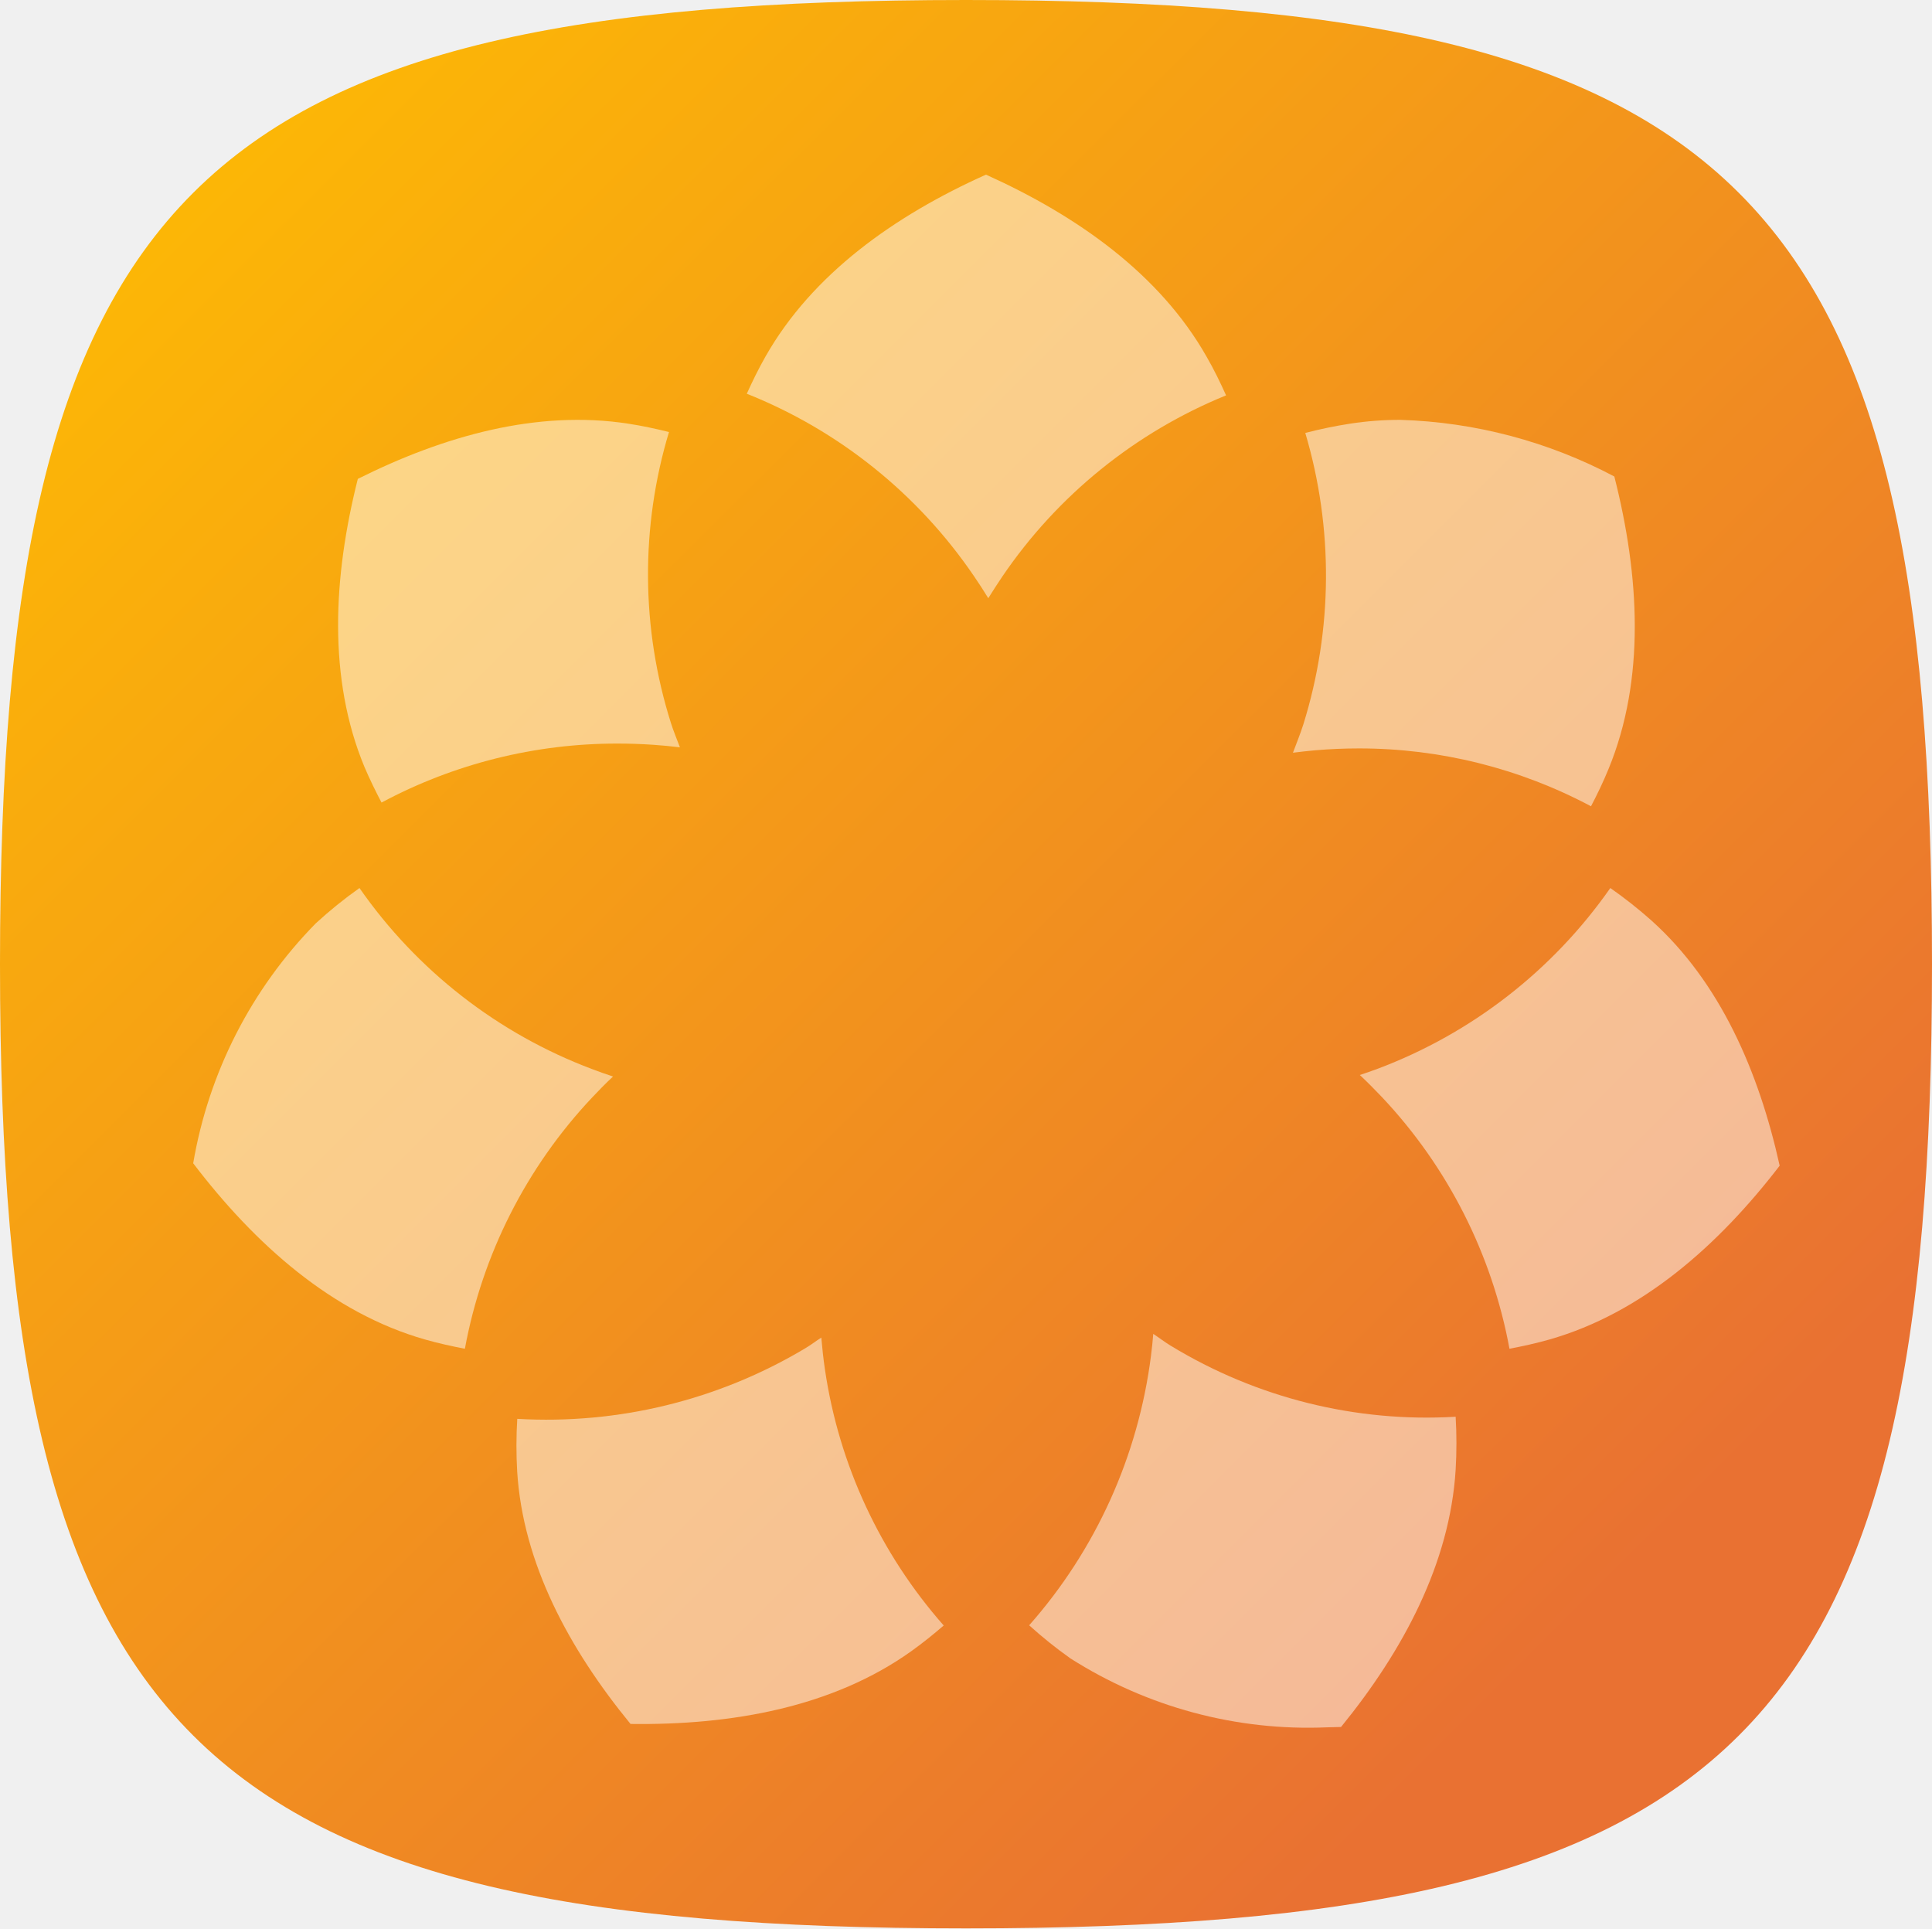
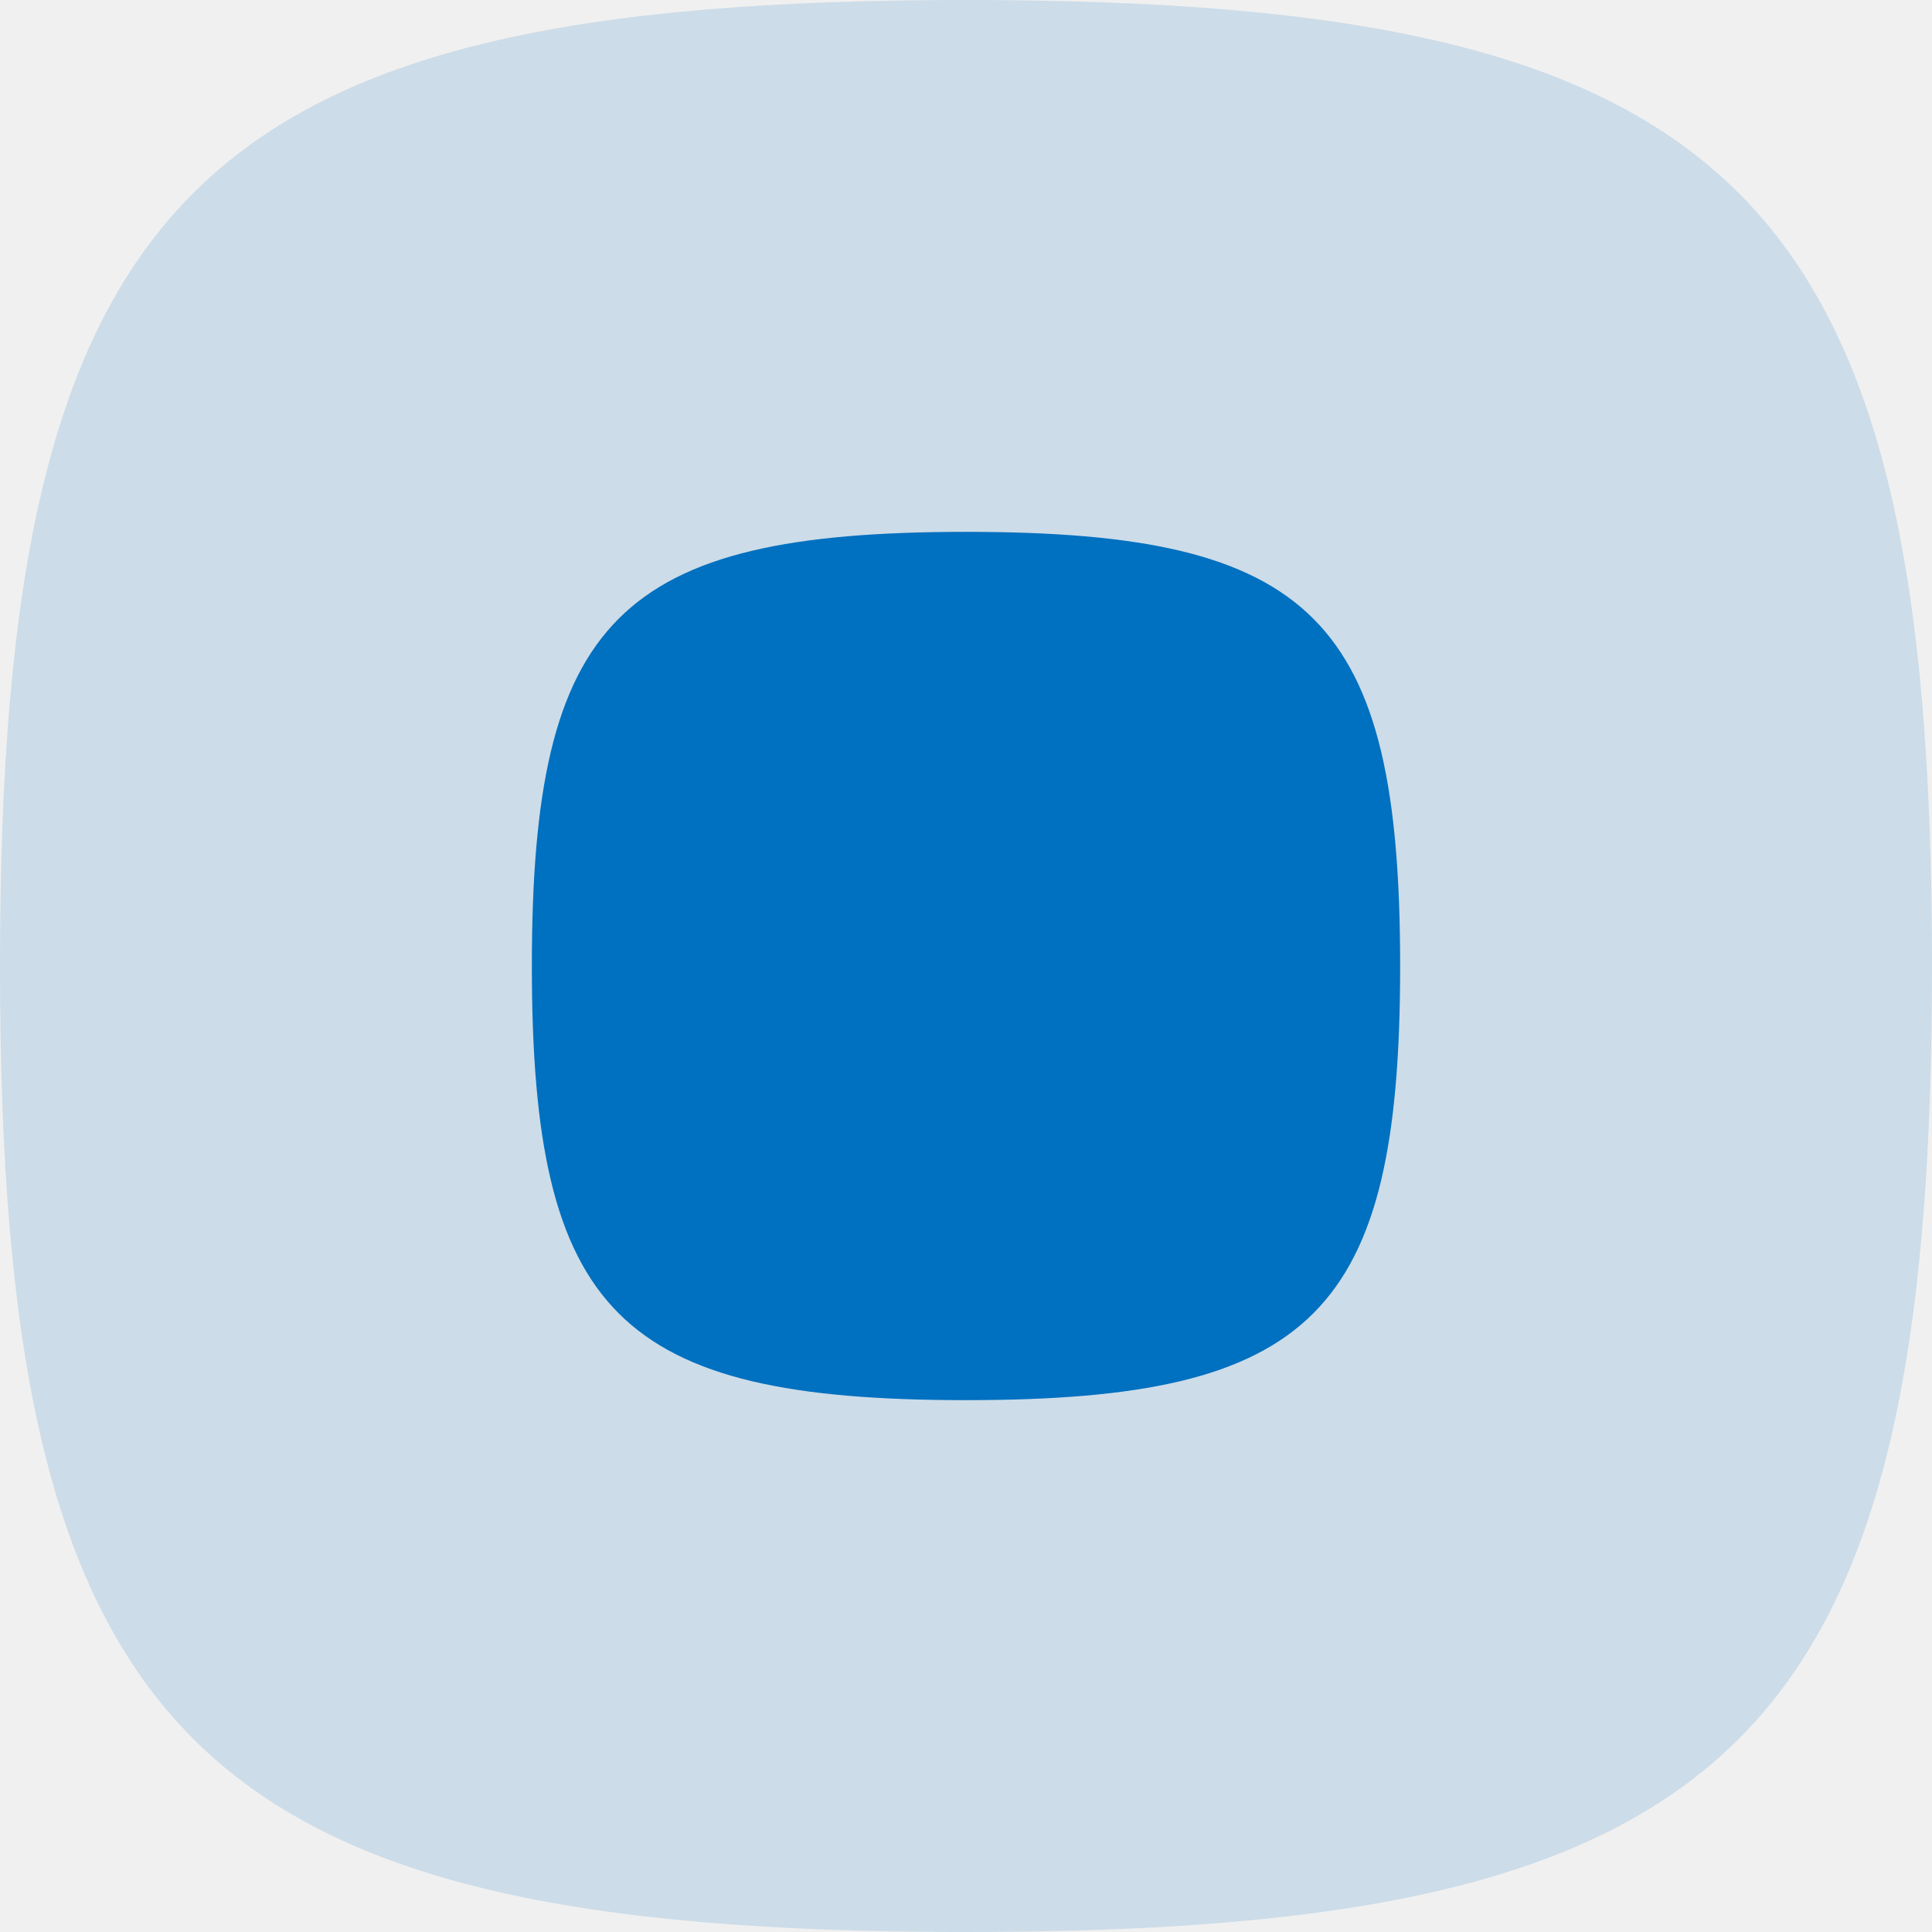
- <svg xmlns="http://www.w3.org/2000/svg" width="520" height="519" xml:space="preserve" overflow="hidden">
+ <svg xmlns="http://www.w3.org/2000/svg" width="519" height="519" xml:space="preserve" overflow="hidden">
  <defs>
    <clipPath id="clip0">
-       <rect x="147" y="744" width="520" height="519" />
+       <rect x="823" y="874" width="519" height="519" />
    </clipPath>
-     <linearGradient x1="666.5" y1="1263.5" x2="147.5" y2="743.501" gradientUnits="userSpaceOnUse" spreadMethod="reflect" id="fill1">
-       <stop offset="0" stop-color="#E97132" />
-       <stop offset="0.17" stop-color="#E97132" />
-       <stop offset="1" stop-color="#FFC000" />
-     </linearGradient>
  </defs>
-   <g clip-path="url(#clip0)" transform="translate(-147 -744)">
-     <path d="M147 1003.5C147 795.9 199 744 407 744 615 744 667 795.9 667 1003.5 667 1211.1 615 1263 407 1263 199 1263 147 1211.1 147 1003.5" fill="url(#fill1)" fill-rule="evenodd" />
-     <path d="M0 27.569C17.929 47.855 29.36 73.149 32.791 100.123 33.051 102.097 33.234 104.039 33.403 106 34.999 104.947 36.498 103.782 38.146 102.788 61.203 88.759 87.921 82.104 114.79 83.701 115.07 78.952 115.07 74.192 114.79 69.444 113.233 44.241 100.665 20.737 83.941 0.201 82.677 0.201 81.413 0.109 80.156 0.109 55.786-0.934 31.68 5.55 11.05 18.696 7.199 21.434 3.509 24.397 0 27.569Z" fill="#FFFFFF" fill-rule="evenodd" fill-opacity="0.502" transform="matrix(1 0 0 -1 424 1209)" />
-     <path d="M113.001 73.27C111.042 71.439 109.189 69.556 107.355 67.601 89.682 48.841 77.797 25.366 73.125 0 69.522 0.687 65.945 1.478 62.342 2.504 37.33 9.658 16.651 28.072 0 49.913 4.146 74.318 15.665 96.863 33.002 114.505 36.716 117.913 40.64 121.084 44.751 124 60.215 101.784 82.046 84.793 107.355 75.271 109.228 74.538 111.114 73.898 113.001 73.27Z" fill="#FFFFFF" fill-rule="evenodd" fill-opacity="0.502" transform="matrix(1 0 0 -1 199 1107)" />
-     <path d="M123.767 64.983C125.729 61.583 127.417 58.111 129 54.592 104.592 44.644 83.658 27.705 68.818 5.896 67.509 3.957 66.236 1.992 64.997 0 63.776 2 62.503 3.966 61.177 5.896 46.137 28.021 24.831 45.133 0 55.031 1.524 58.405 3.16 61.746 5.011 65.009 17.649 87.284 39.806 102.974 64.376 114 88.939 102.922 111.135 87.257 123.767 64.983Z" fill="#FFFFFF" fill-rule="evenodd" fill-opacity="0.502" transform="matrix(1 0 0 -1 348 905)" />
-     <path d="M78.059 101.981C81.788 101.407 85.446 100.625 89.057 99.725 81.367 74.19 81.538 46.949 89.549 21.511 90.25 19.242 91.187 17.084 92 14.867 89.614 15.154 87.209 15.389 84.79 15.552 81.578 15.773 78.36 15.877 75.175 15.877 53.017 15.897 31.202 10.442 11.687 0 10.062 3.117 8.502 6.279 7.099 9.572-2.798 33.418-1.337 60.778 5.31 87.115 28.552 98.741 53.656 105.737 78.059 101.981Z" fill="#FFFFFF" fill-rule="evenodd" fill-opacity="0.502" transform="matrix(1 0 0 -1 238 960)" />
-     <path d="M67.421 124C71.295 121.291 75.007 118.356 78.538 115.211 96.927 98.668 107.364 74.705 113.001 49.269 96.43 27.709 75.87 9.588 51.079 2.502 47.496 1.48 43.886 0.688 40.276 0 35.593 25.403 23.685 48.91 5.984 67.698 4.022 69.761 2.06 71.745 0 73.677 1.609 74.221 3.217 74.758 4.813 75.36 30.105 84.876 51.93 101.832 67.421 124Z" fill="#FFFFFF" fill-rule="evenodd" fill-opacity="0.502" transform="matrix(1 0 0 -1 513 1107)" />
-     <path d="M80.222 0C60.988 10.236 39.548 15.583 17.779 15.572 13.858 15.572 9.923 15.404 5.972 15.067 3.973 14.896 1.986 14.654 0 14.411 0.947 16.943 1.96 19.429 2.796 22.033 10.743 47.546 10.925 74.86 3.319 100.478 7.298 101.514 11.325 102.348 15.387 102.977 19.863 103.665 24.384 104.007 28.912 104 49.015 103.39 68.713 98.176 86.501 88.756 93.297 62.02 94.891 34.208 84.94 10.043 83.522 6.566 81.921 3.253 80.222 0Z" fill="#FFFFFF" fill-rule="evenodd" fill-opacity="0.502" transform="matrix(1 0 0 -1 495 961)" />
-     <path d="M0.22 82.135C27.382 80.556 54.391 87.167 77.702 101.103 79.217 101.999 80.587 103.065 82.055 104 82.306 101.123 82.615 98.245 83.043 95.367 86.795 69.838 97.892 45.929 115.001 26.515 112.201 24.101 109.317 21.773 106.267 19.595 85.191 4.552 58.061-0.347 30.708 0.019 14.143 20.223 1.728 43.285 0.2 67.982-0.073 72.696-0.066 77.422 0.22 82.135Z" fill="#FFFFFF" fill-rule="evenodd" fill-opacity="0.502" transform="matrix(1 0 0 -1 286 1208)" />
+   <g clip-path="url(#clip0)" transform="translate(-823 -874)">
+     <path d="M823 1133.5C823 925.9 874.9 874 1082.5 874 1290.1 874 1342 925.9 1342 1133.5 1342 1341.1 1290.1 1393 1082.5 1393 874.9 1393 823 1341.1 823 1133.5" fill="#0070C0" fill-rule="evenodd" fill-opacity="0.149" />
+     <g>
+       <g>
+         <g>
+           <path d="M155.5 38.875C248.8 38.875 272.125 62.2 272.125 155.5 272.125 248.8 248.8 272.125 155.5 272.125 62.2 272.125 38.875 248.8 38.875 155.5 38.875 62.2 62.2 38.875 155.5 38.875" fill="#0070C0" transform="matrix(1 0 0 1 927 978)" />
+         </g>
+       </g>
+     </g>
  </g>
</svg>
